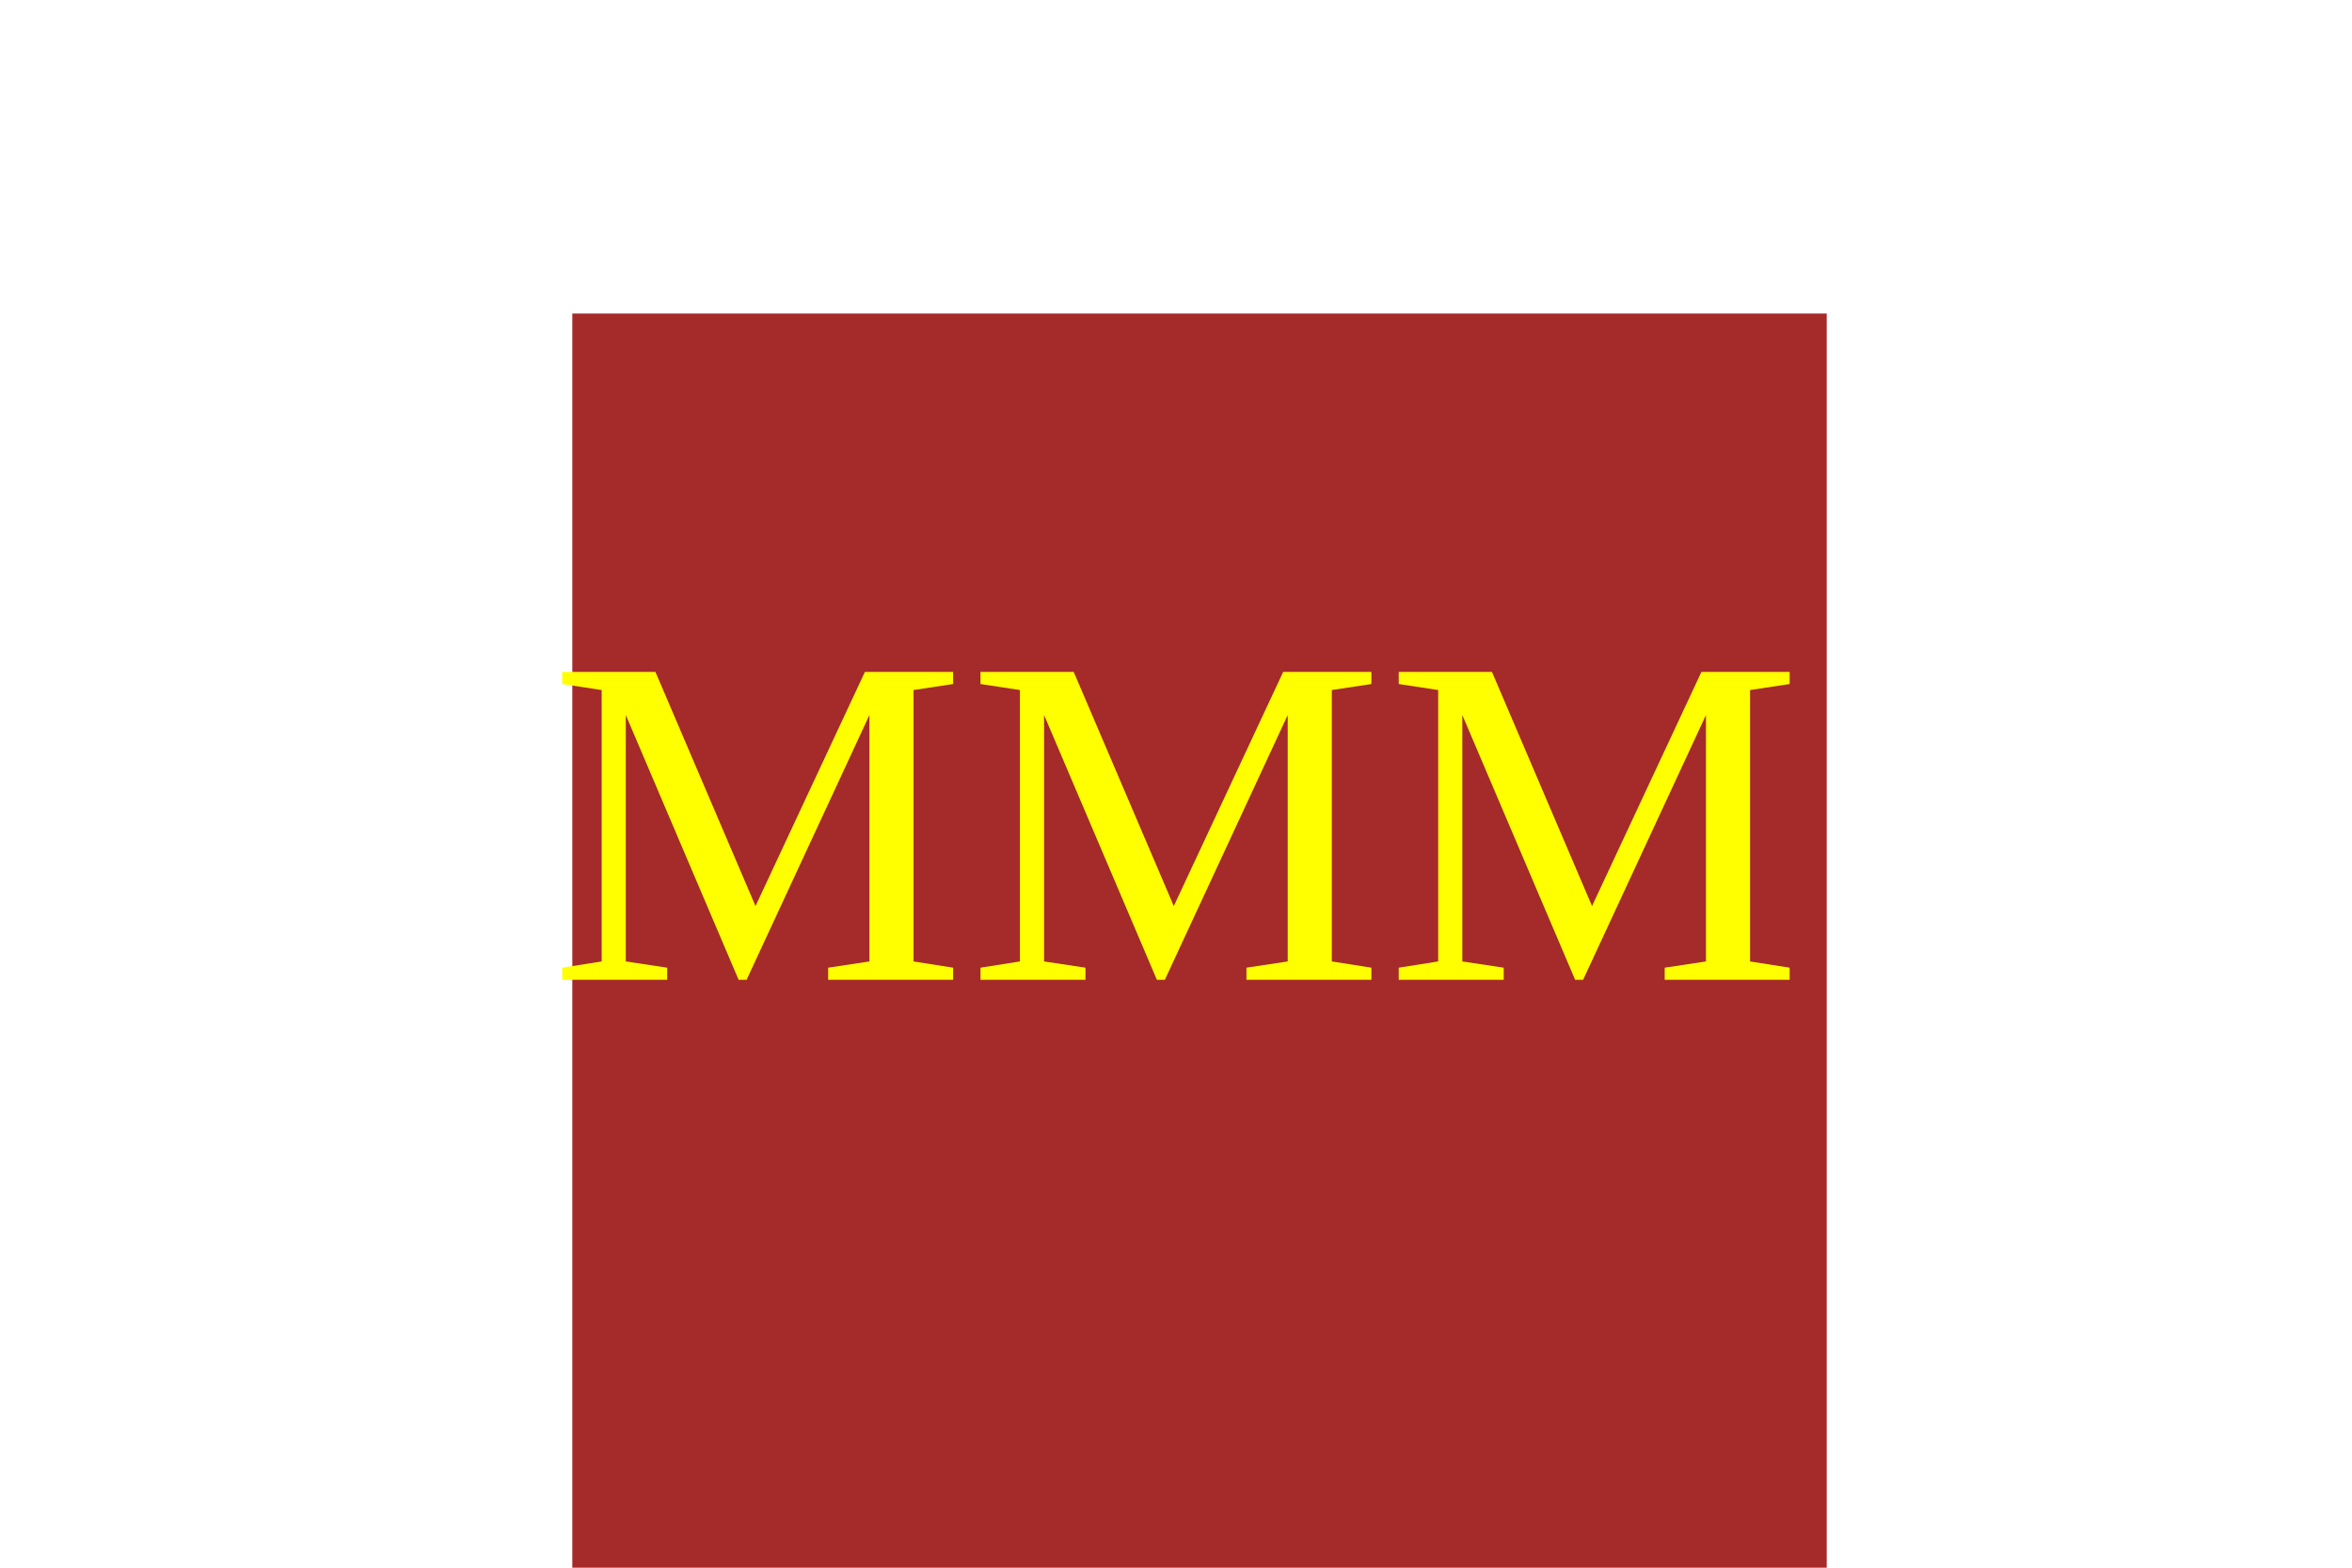
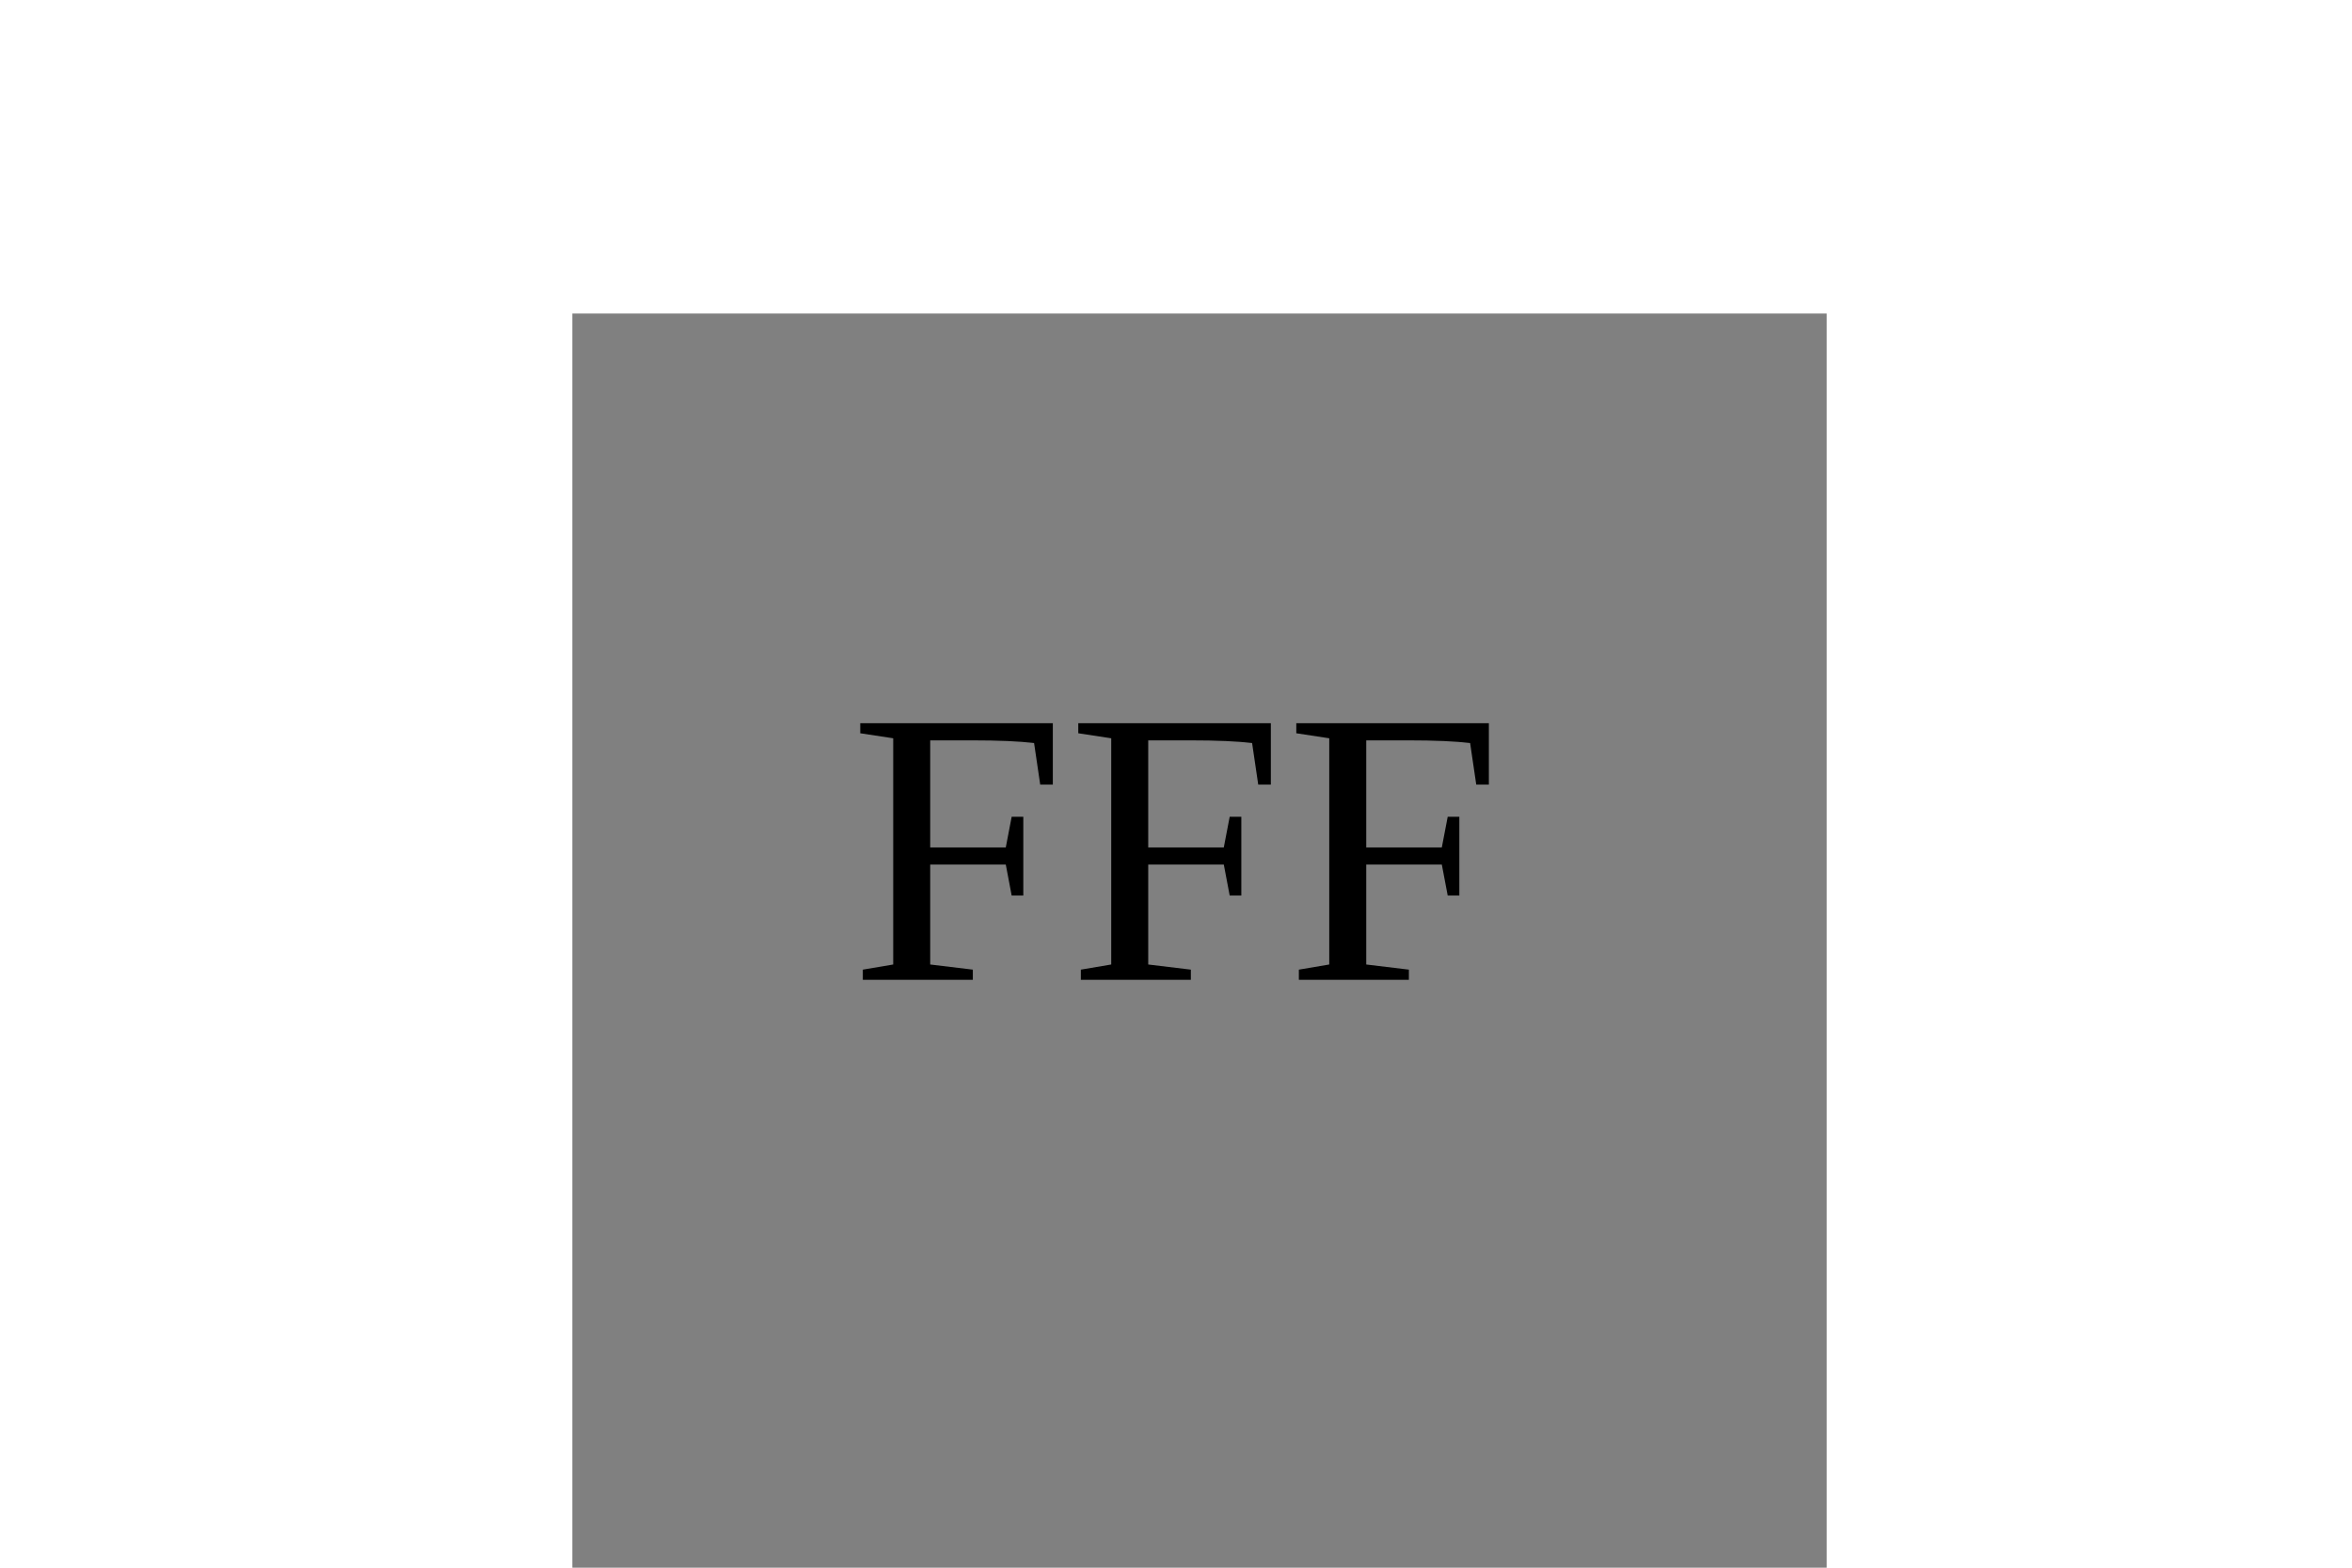
<svg xmlns="http://www.w3.org/2000/svg" version="1.1" width="300" height="200">
-   <g>Square<rect x="73" y="40" width="160" height="160" fill="BROWN" />
-     <text x="150" y="125" font-size="60" text-anchor="middle" fill="YELLOW">MMM</text>
+   <g>Square<rect x="73" y="40" width="160" height="160" fill="GRAY" />
+     <text x="150" y="125" font-size="50" text-anchor="middle" fill="BLACK">FFF</text>
  </g>
</svg>
